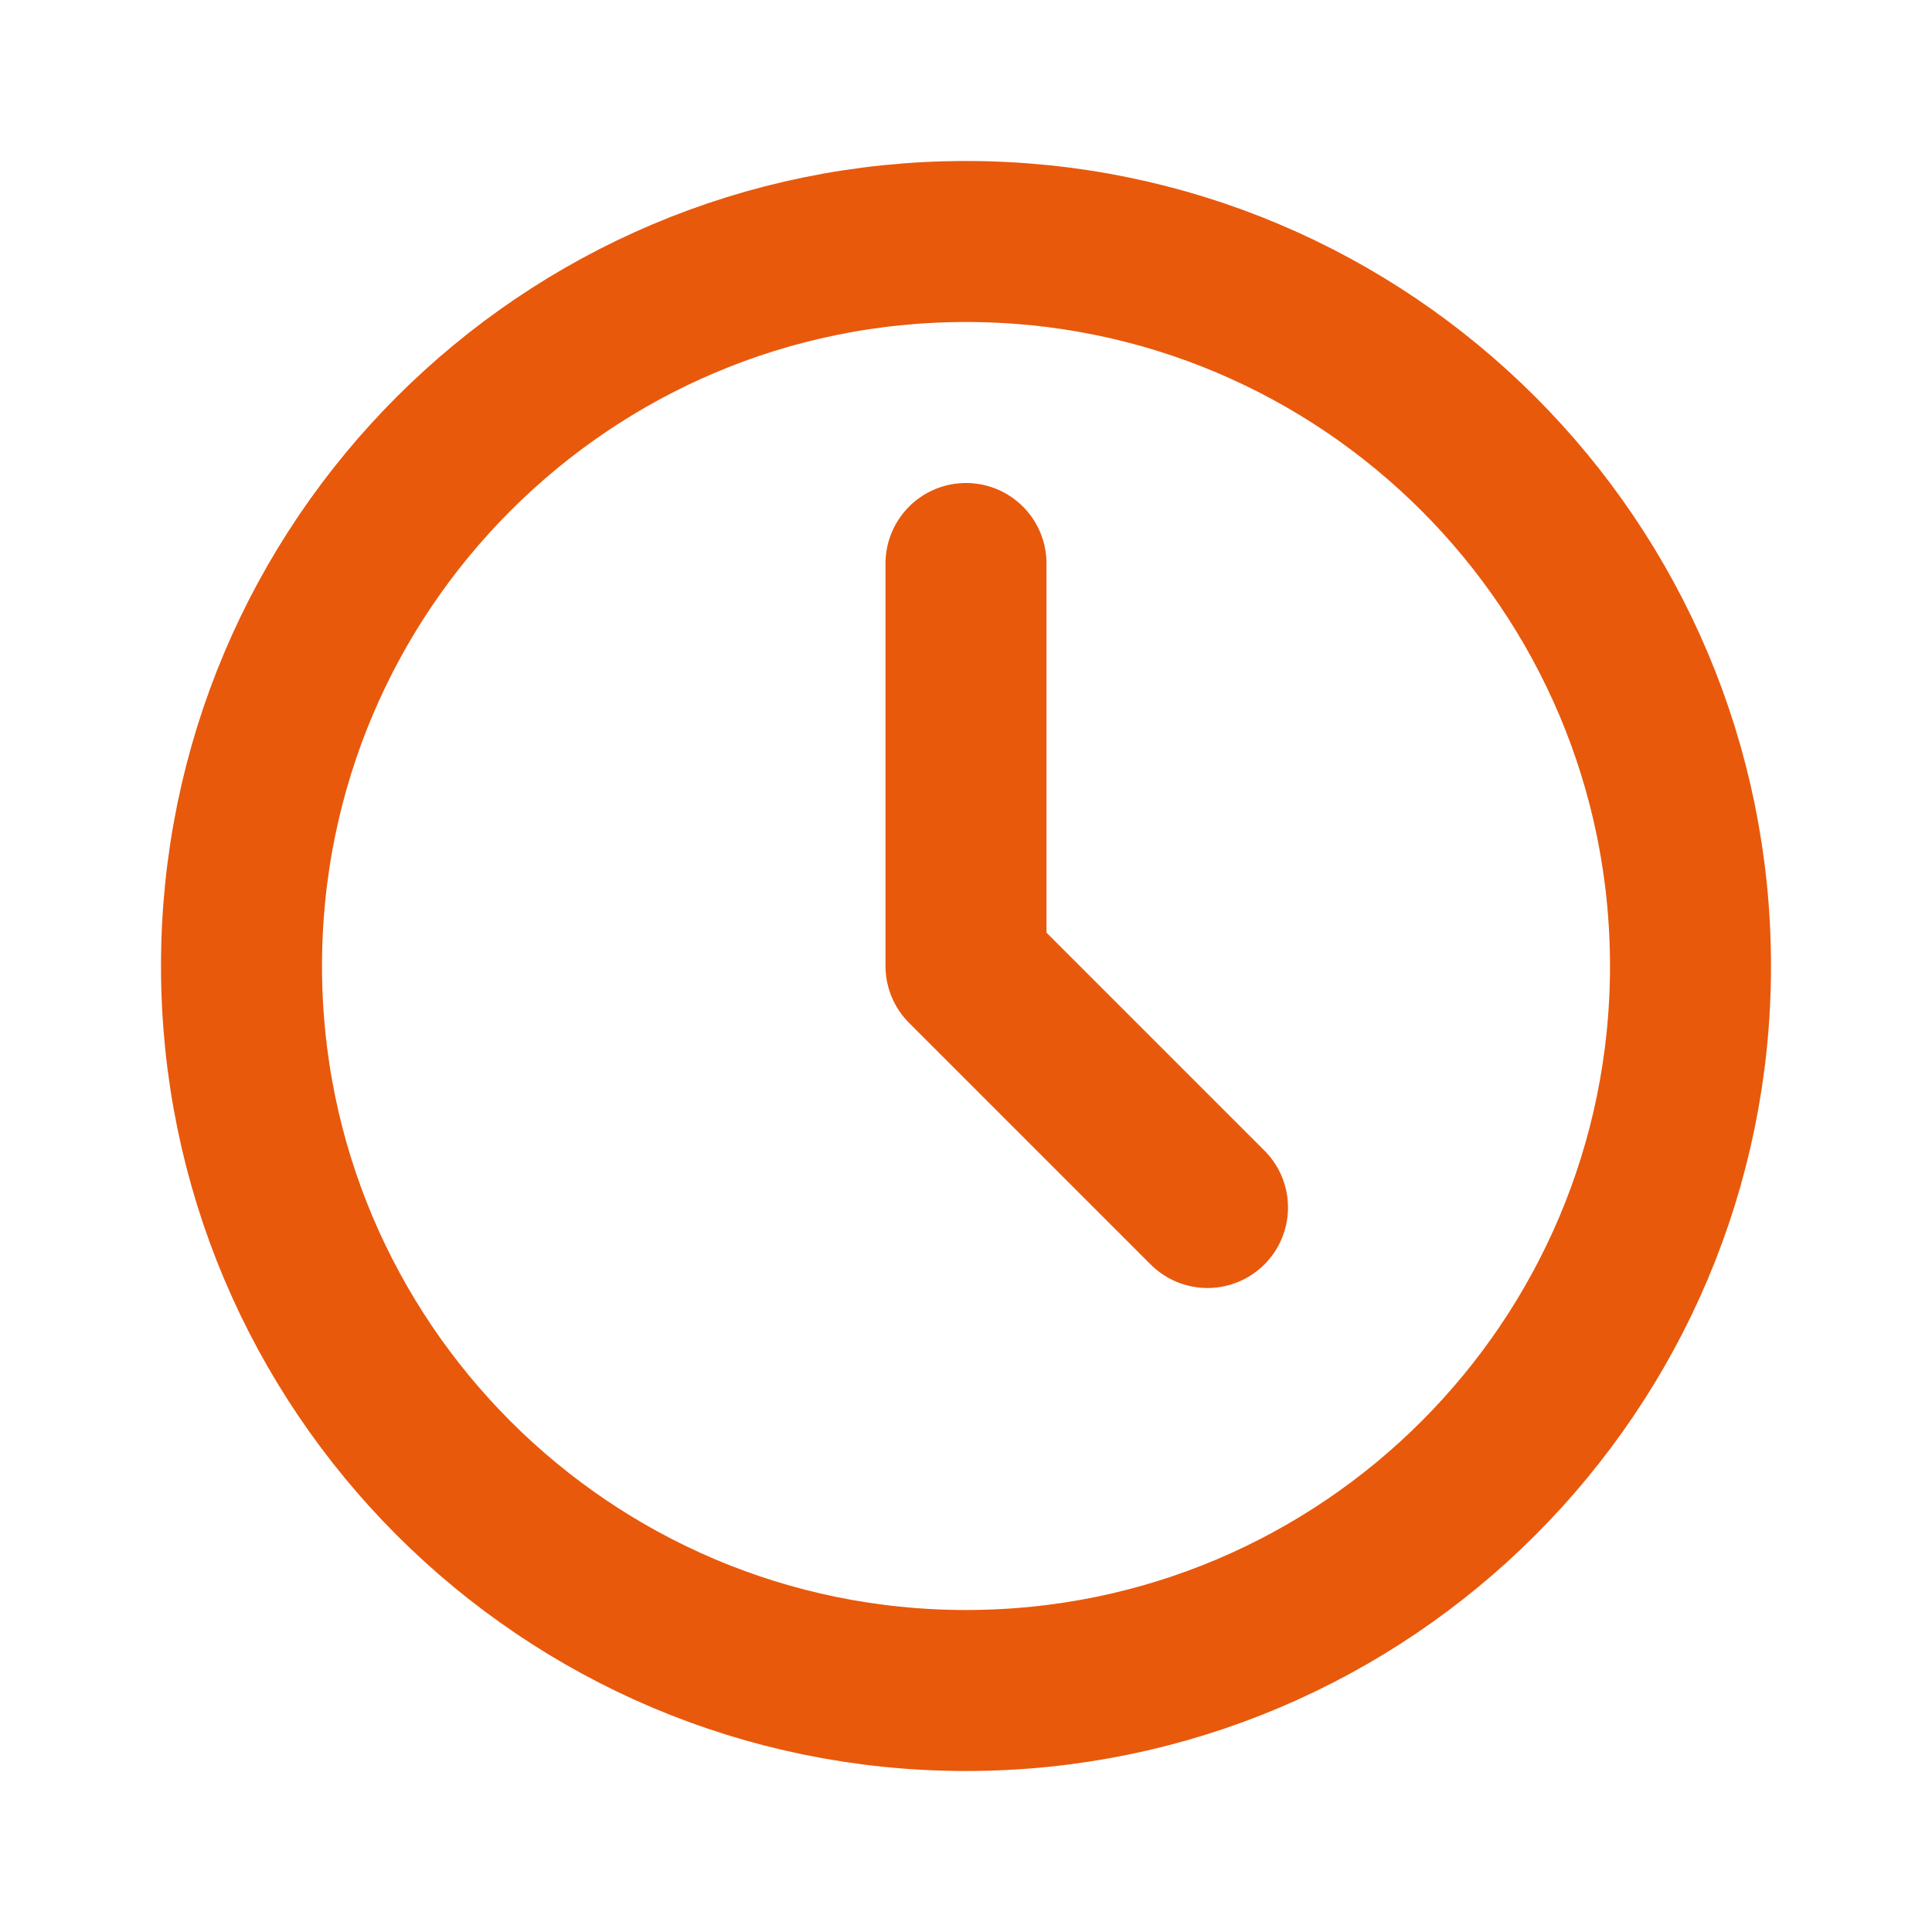
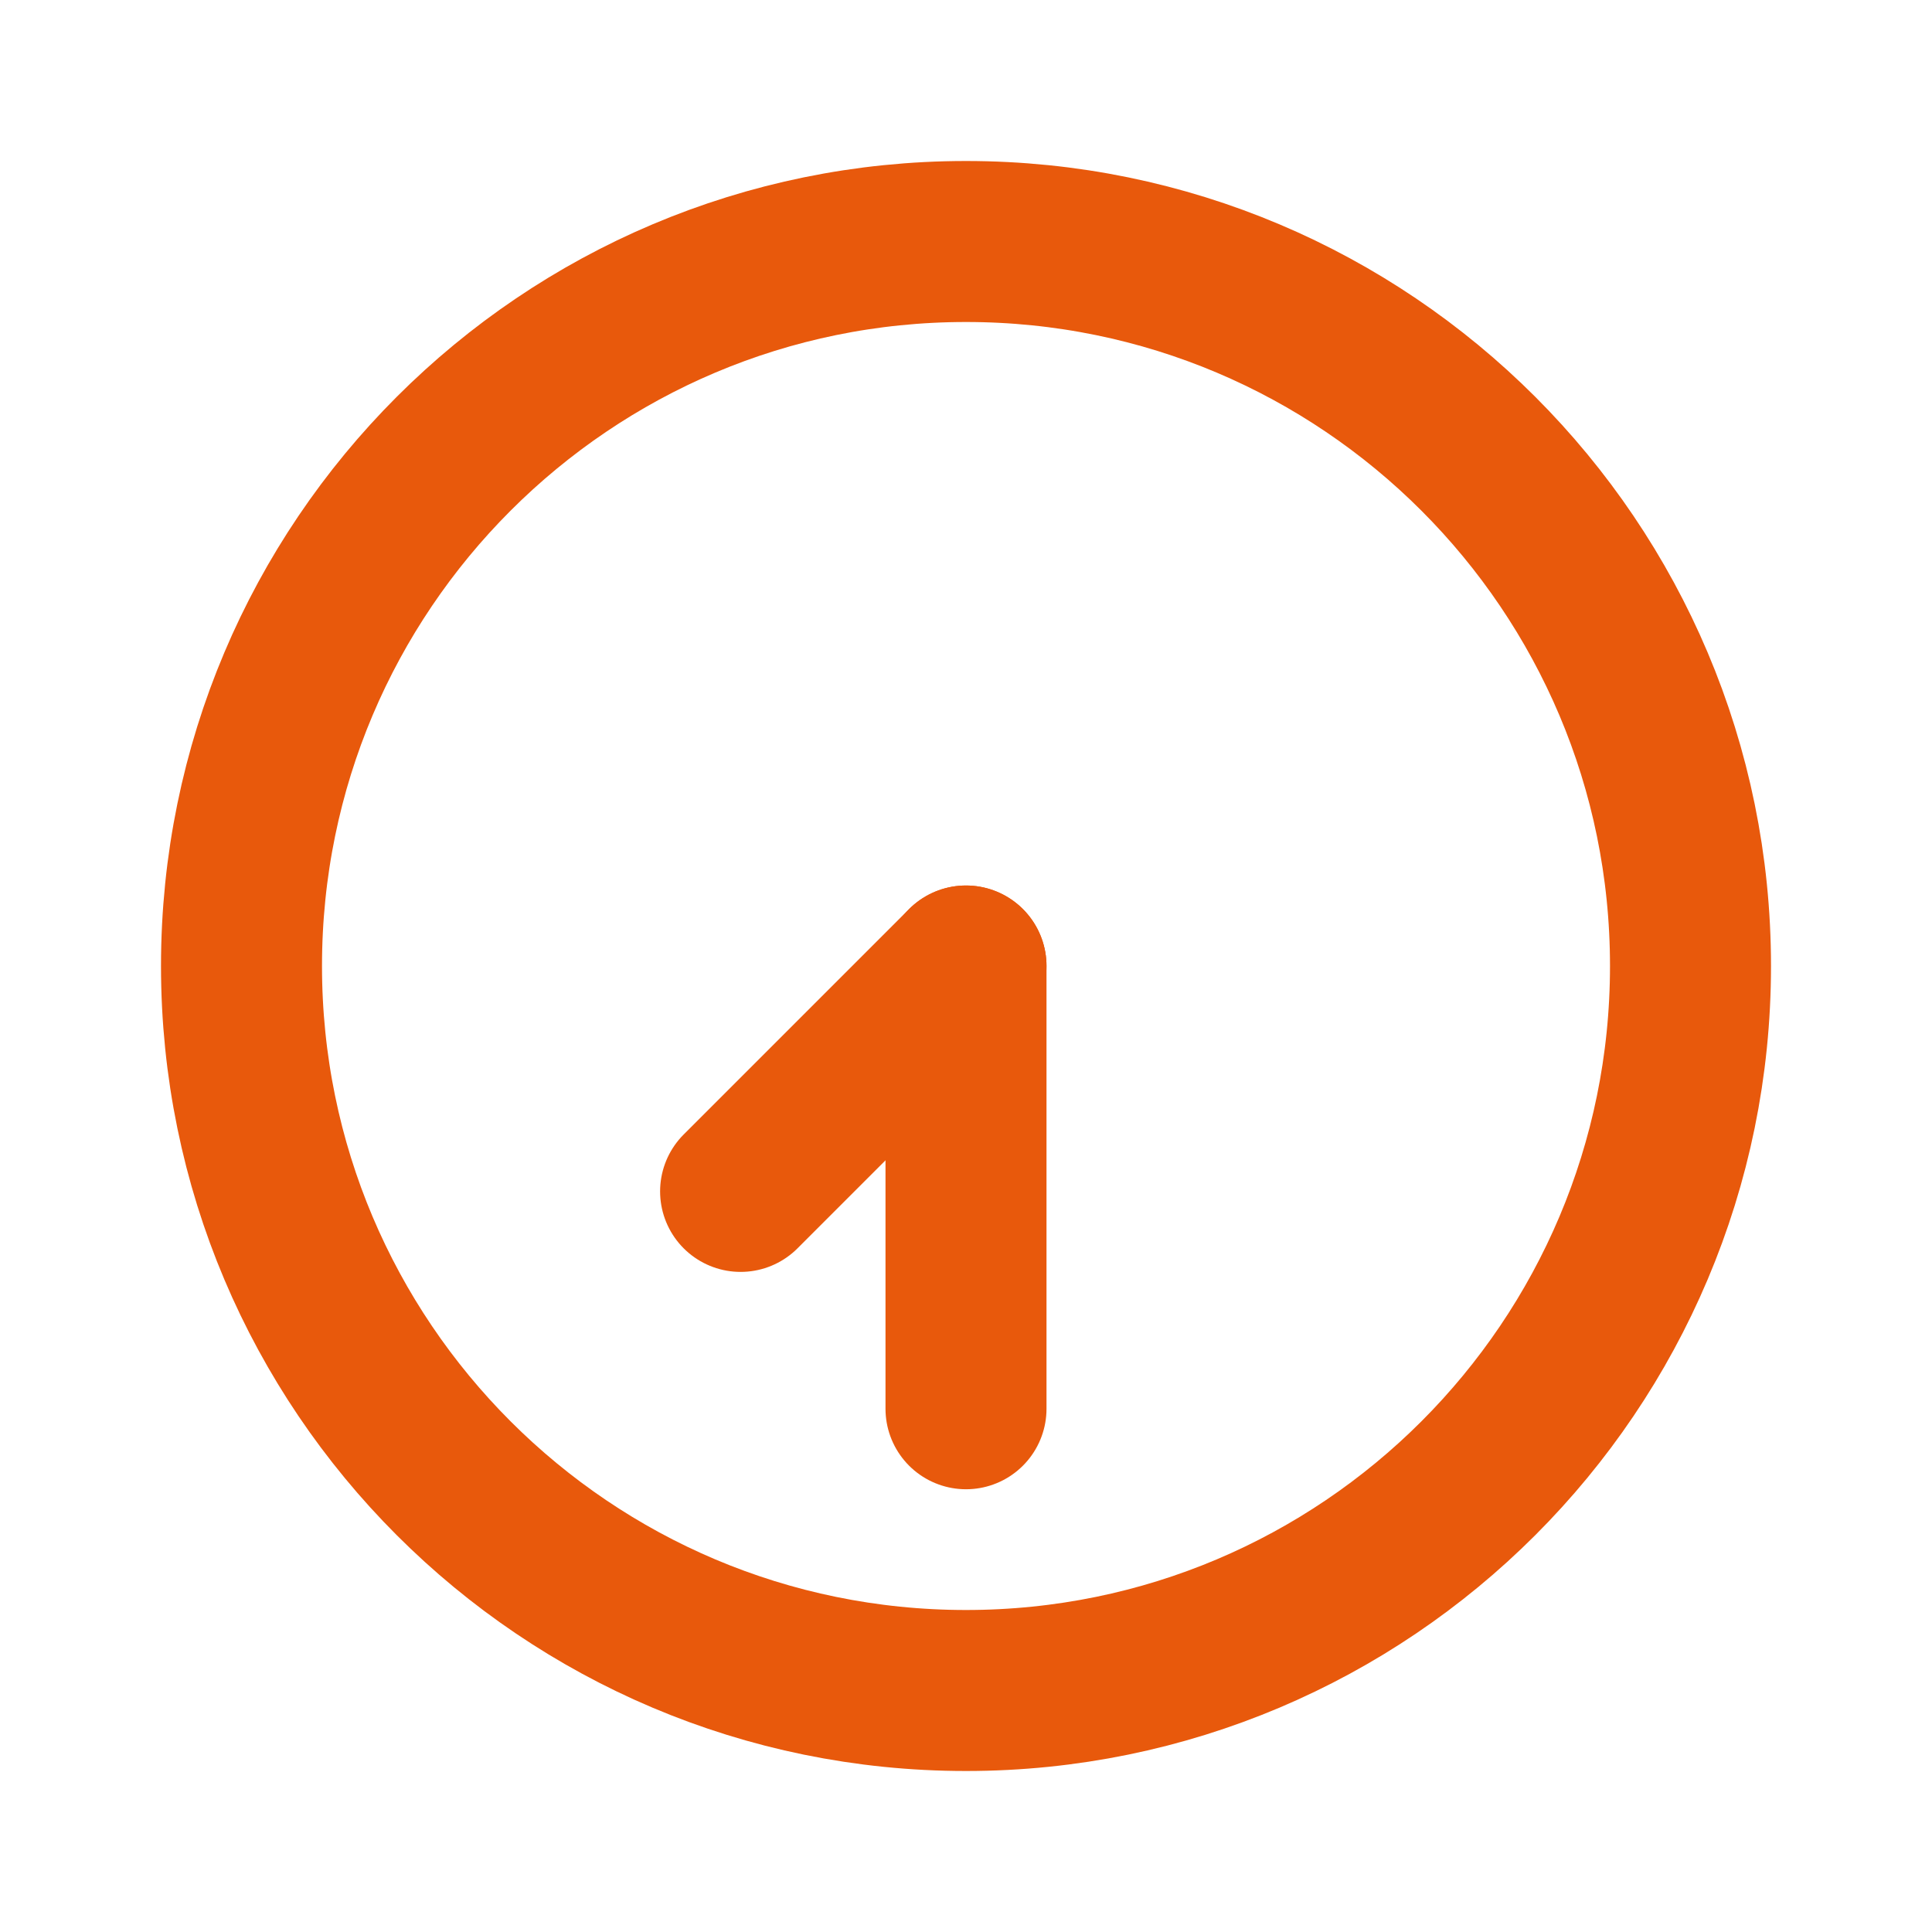
<svg xmlns="http://www.w3.org/2000/svg" width="24" height="24" viewBox="0 0 24 24" fill="none" stroke="#e8590c" stroke-width="2" stroke-linecap="round" stroke-linejoin="round" class="icon icon-tabler icons-tabler-outline icon-tabler-clock">
  <path stroke="none" d="M0 0h24v24H0z" fill="none" />
  <path d="M3 12a9 9 0 1 0 18 0a9 9 0 0 0 -18 0" />
-   <path d="M12 7v5l3 3" />
+   <path d="M12 12L12 17.5" />
+   <path d="M12 12L9.2 14.8" />
</svg>
